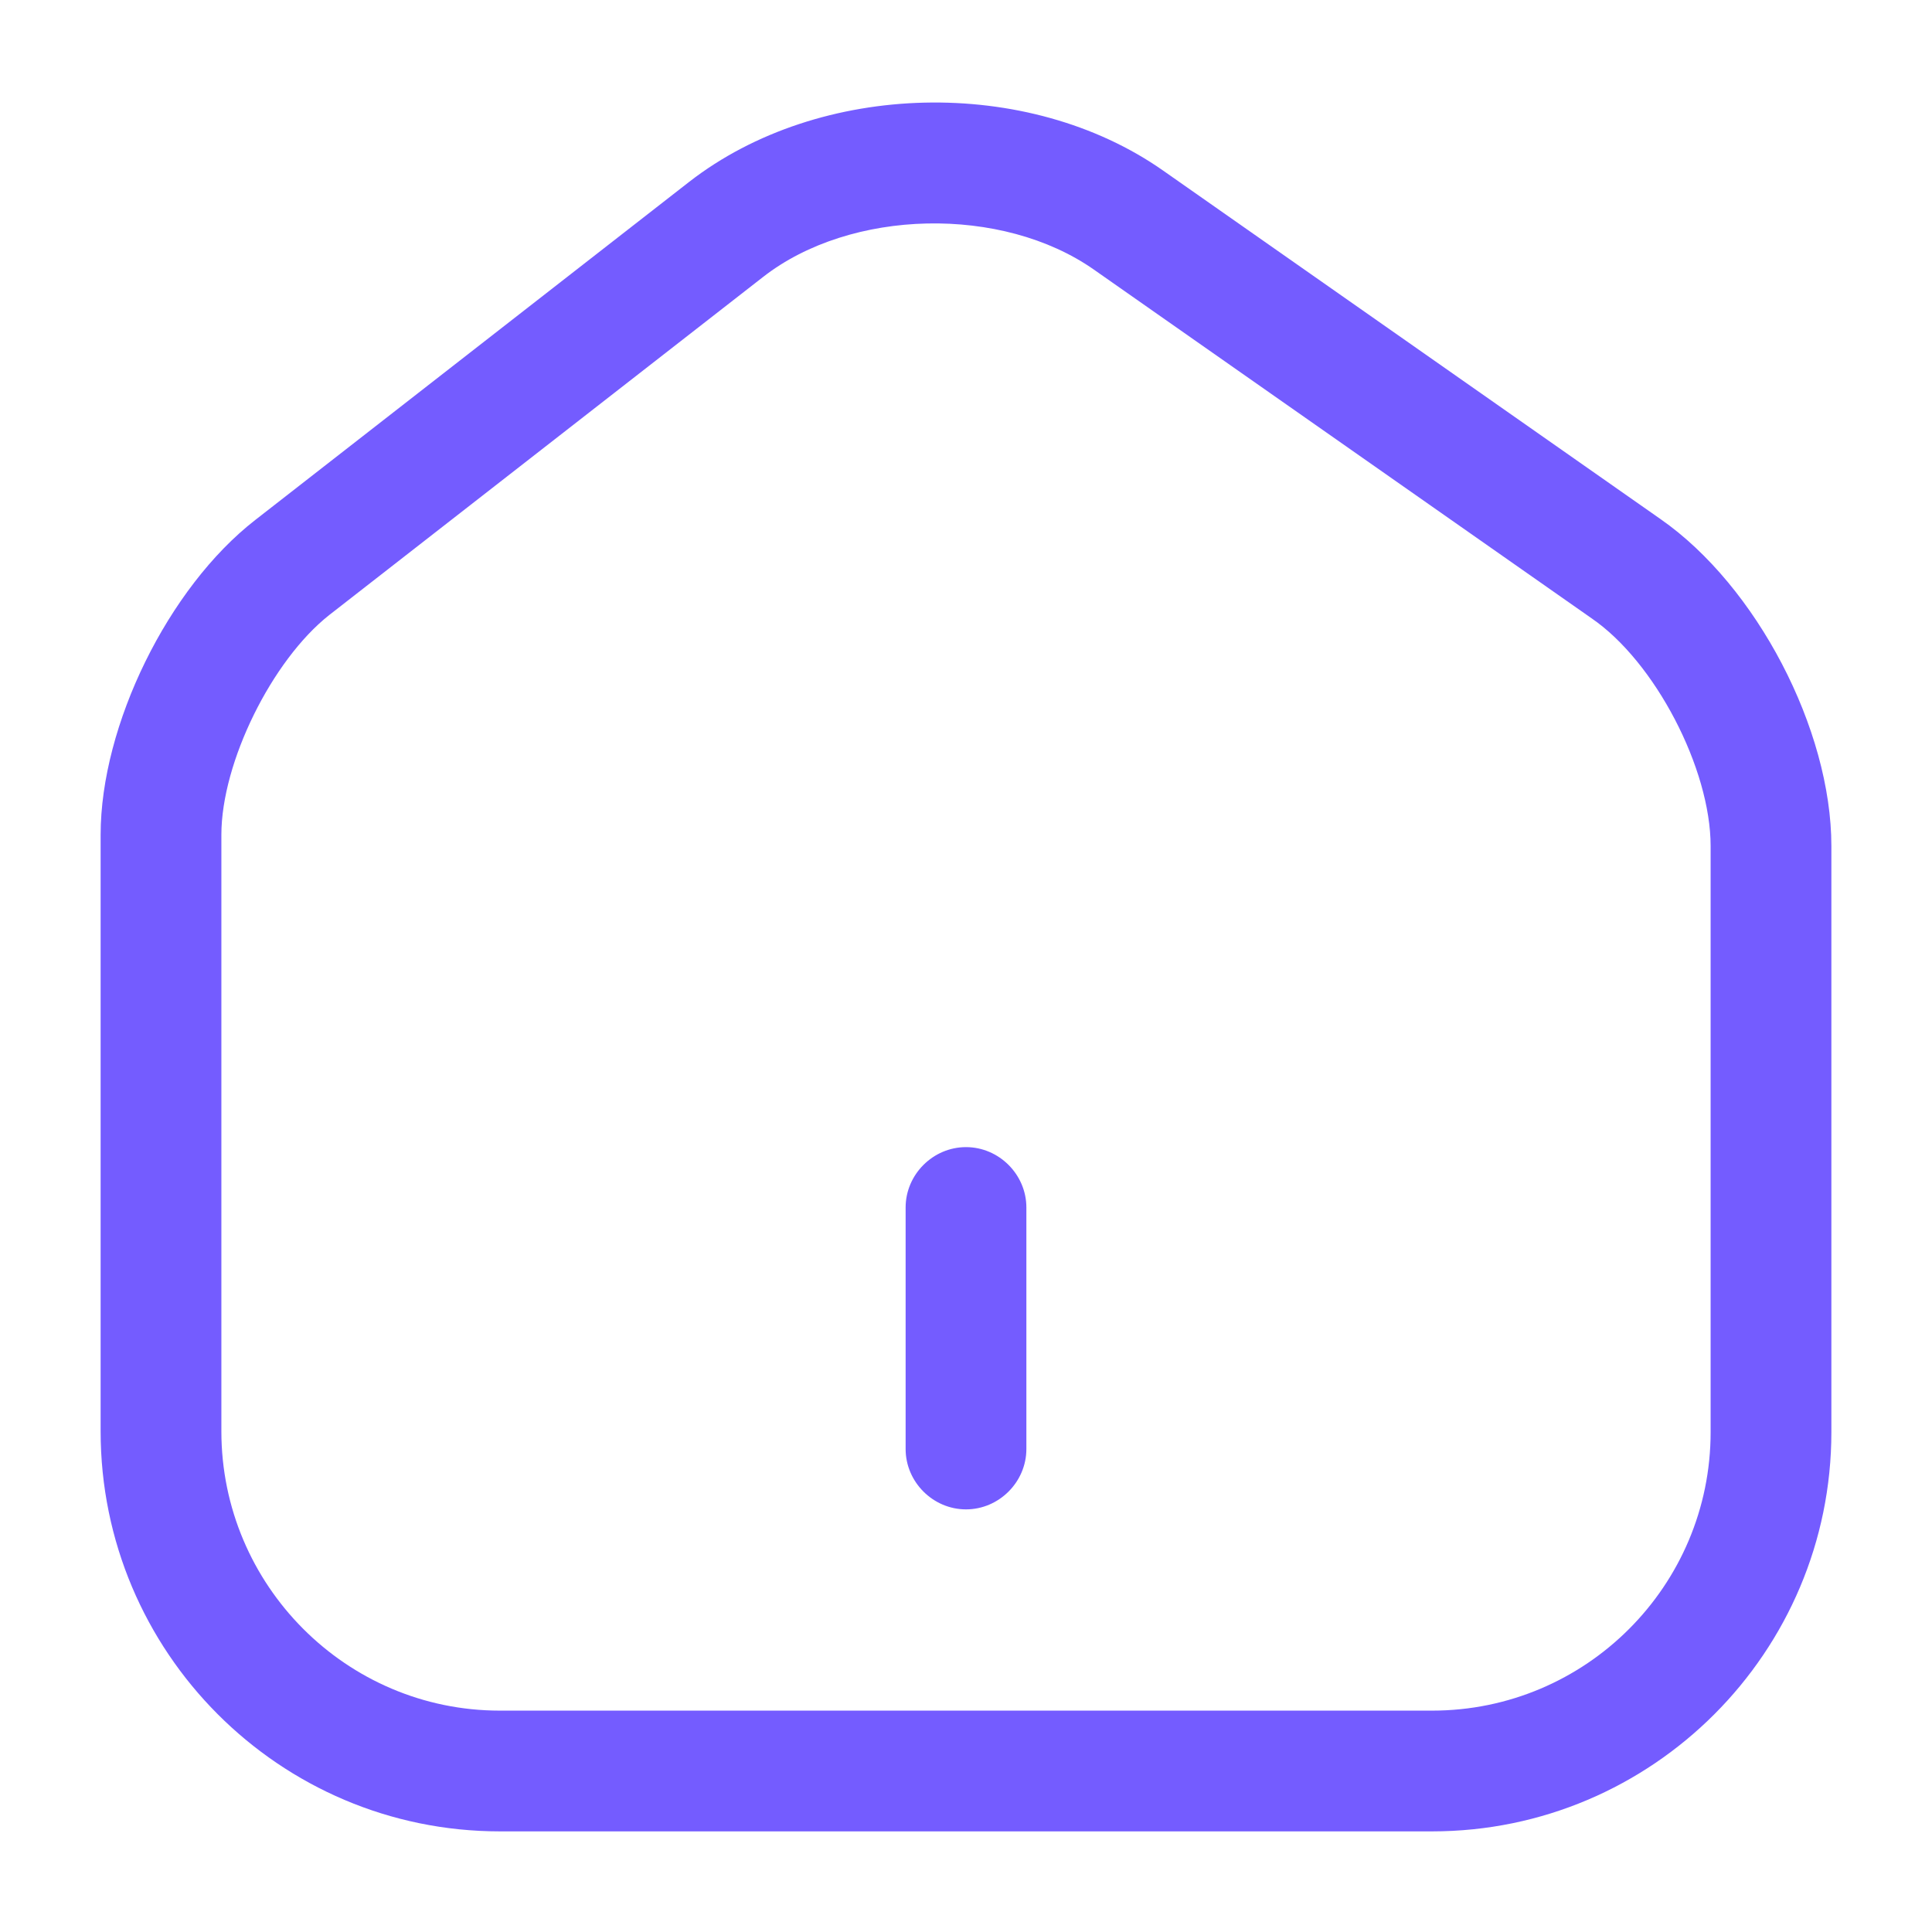
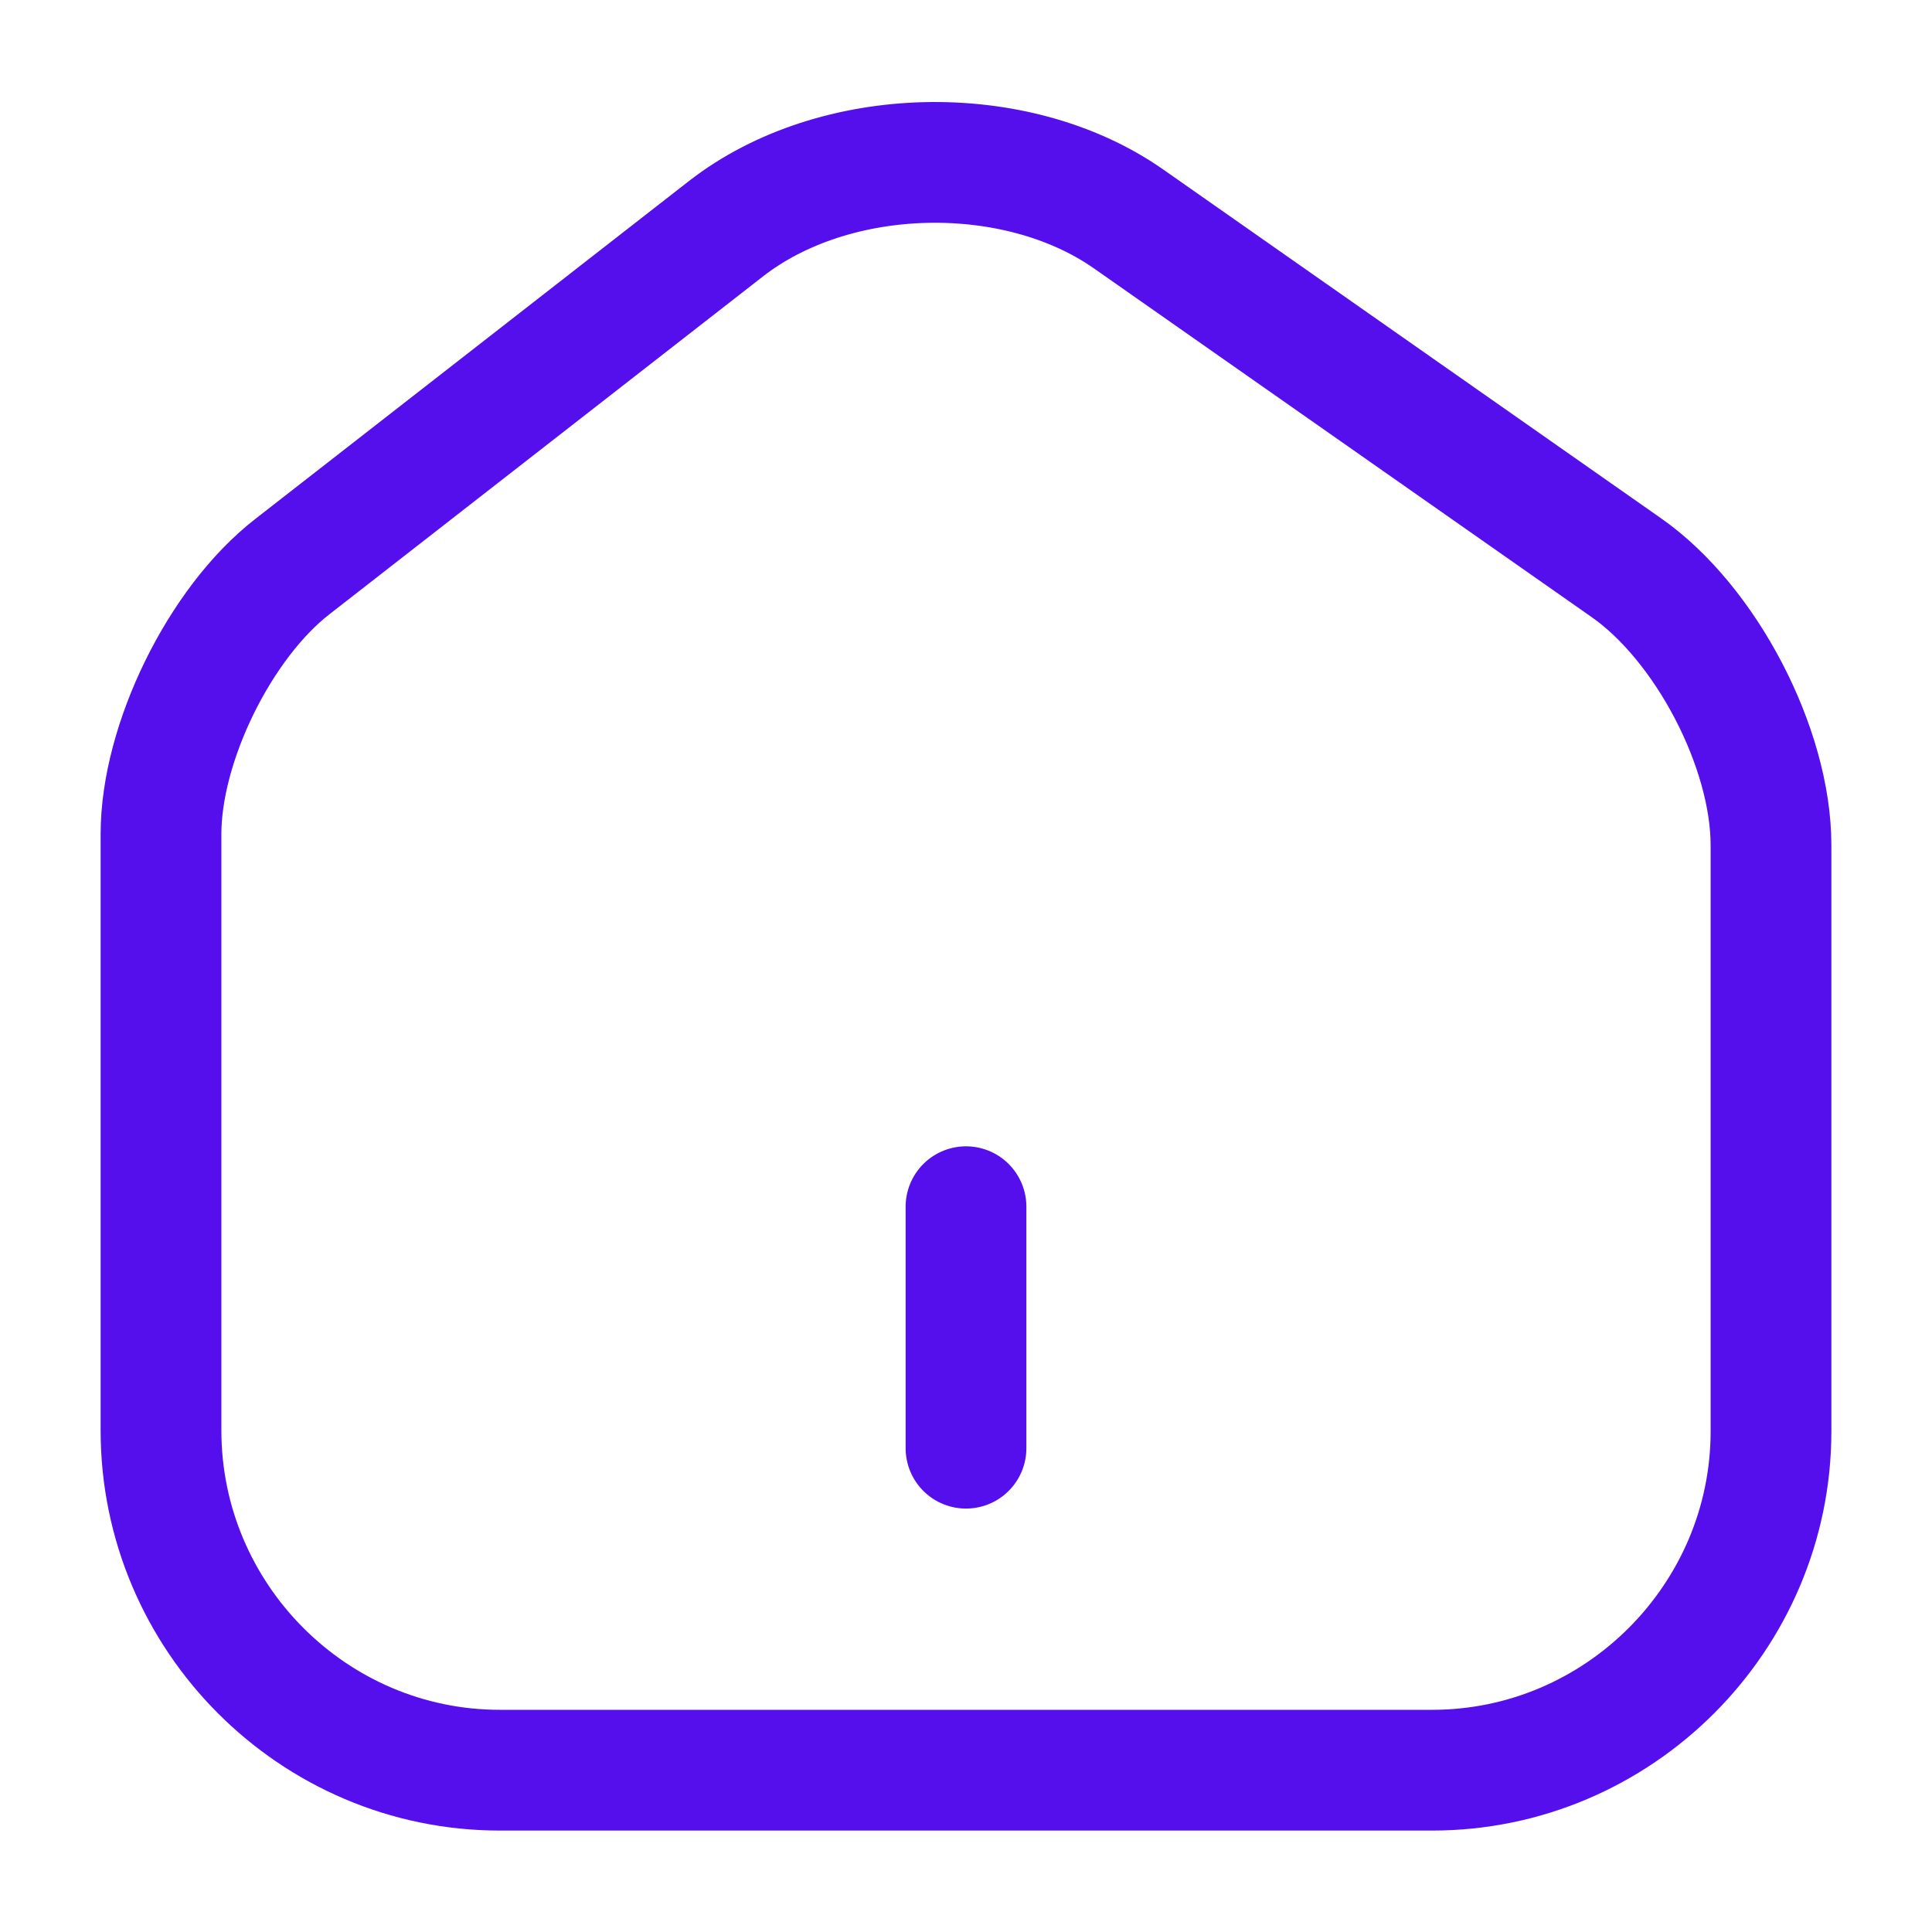
<svg xmlns="http://www.w3.org/2000/svg" width="24" height="24" viewBox="0 0 24 24" fill="none">
-   <path d="M17.79 22.75H6.21C3.47 22.75 1.25 20.52 1.25 17.78V10.37C1.25 9.01 2.09 7.3 3.17 6.46L8.56 2.26C10.18 1 12.77 0.94 14.45 2.12L20.63 6.45C21.82 7.28 22.75 9.06 22.75 10.51V17.79C22.75 20.52 20.53 22.75 17.79 22.75ZM9.48 3.44L4.09 7.64C3.38 8.2 2.75 9.47 2.75 10.37V17.78C2.75 19.69 4.3 21.25 6.21 21.25H17.79C19.7 21.25 21.25 19.7 21.25 17.79V10.51C21.25 9.55 20.56 8.22 19.77 7.68L13.59 3.35C12.45 2.55 10.57 2.59 9.48 3.44Z" fill="#745CFF" />
-   <path d="M12 18.75C11.59 18.75 11.25 18.41 11.25 18V15C11.25 14.59 11.59 14.25 12 14.25C12.41 14.25 12.75 14.59 12.75 15V18C12.75 18.41 12.41 18.75 12 18.75Z" fill="#745CFF" />
+   <path d="M9.02 2.84L3.63 7.04C2.73 7.74 2 9.23 2 10.36V17.77C2 20.09 3.89 21.99 6.21 21.99H17.79C20.11 21.99 22 20.09 22 17.78V10.5C22 9.29 21.19 7.74 20.2 7.05L14.02 2.72C12.62 1.74 10.37 1.79 9.02 2.84Z" stroke="#550FED" stroke-width="1.5" stroke-linecap="round" stroke-linejoin="round" />
+   <path d="M12 17.99V14.99" stroke="#550FED" stroke-width="1.5" stroke-linecap="round" stroke-linejoin="round" />
</svg>
